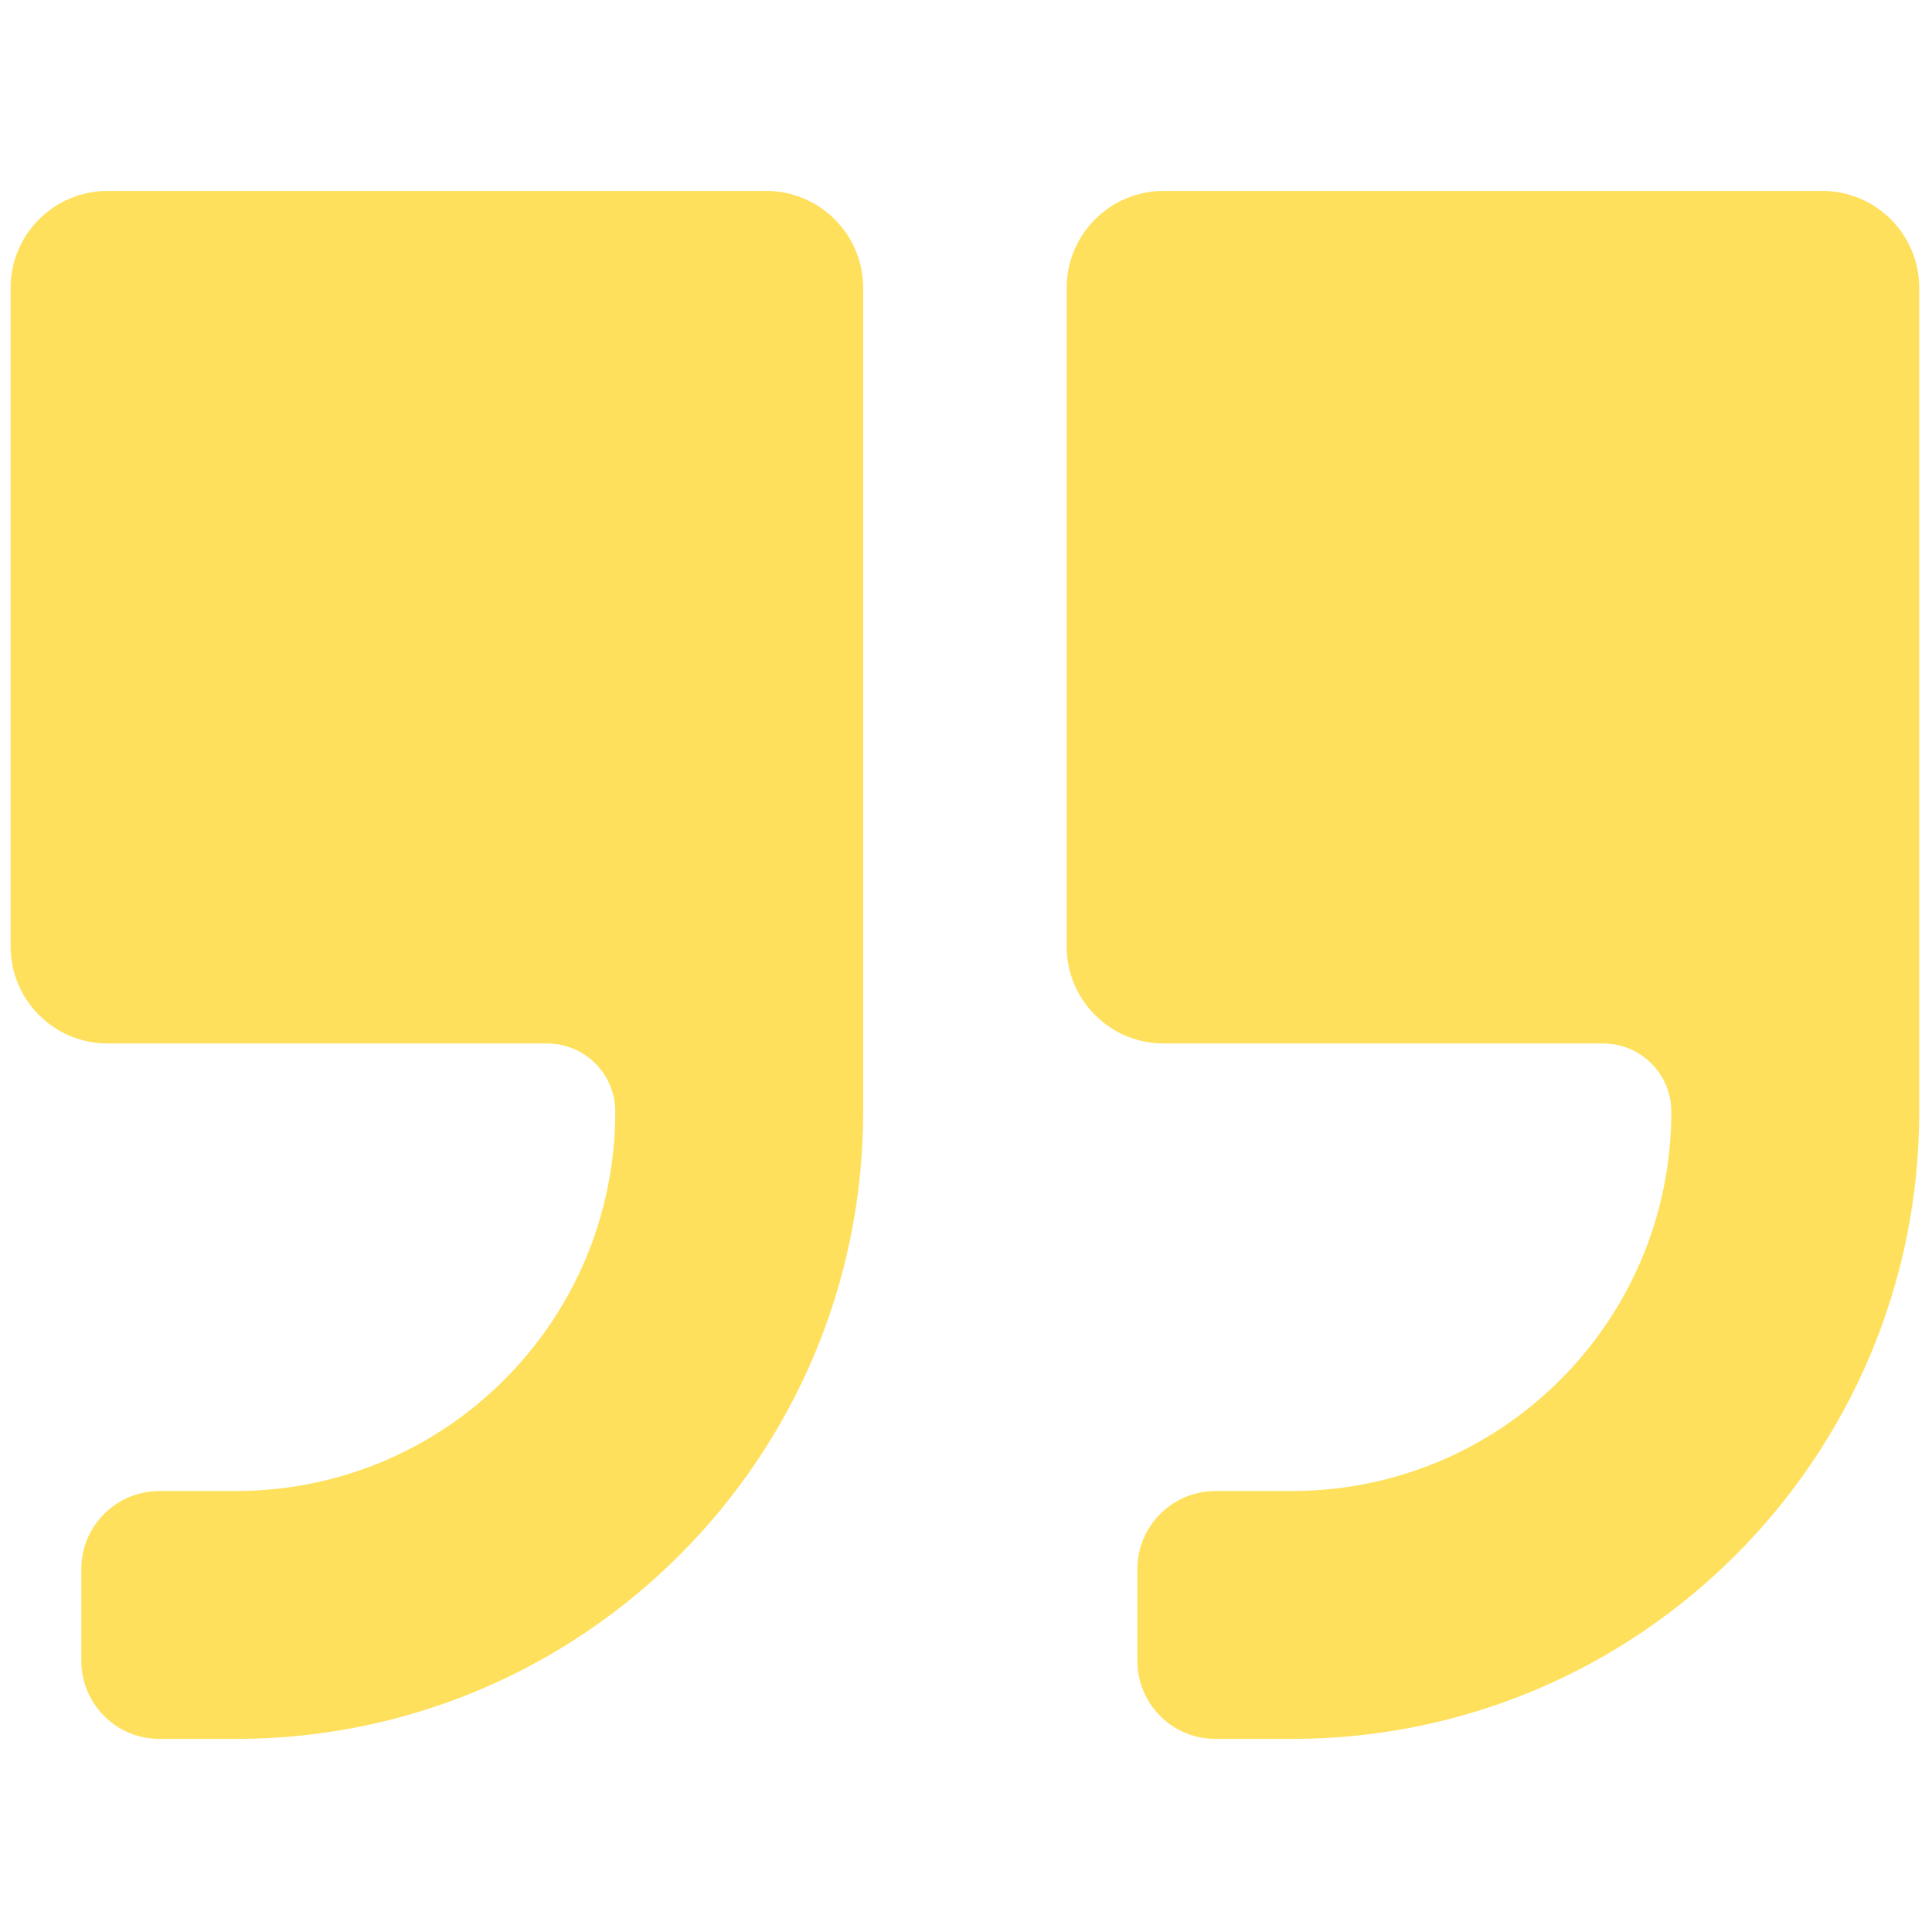
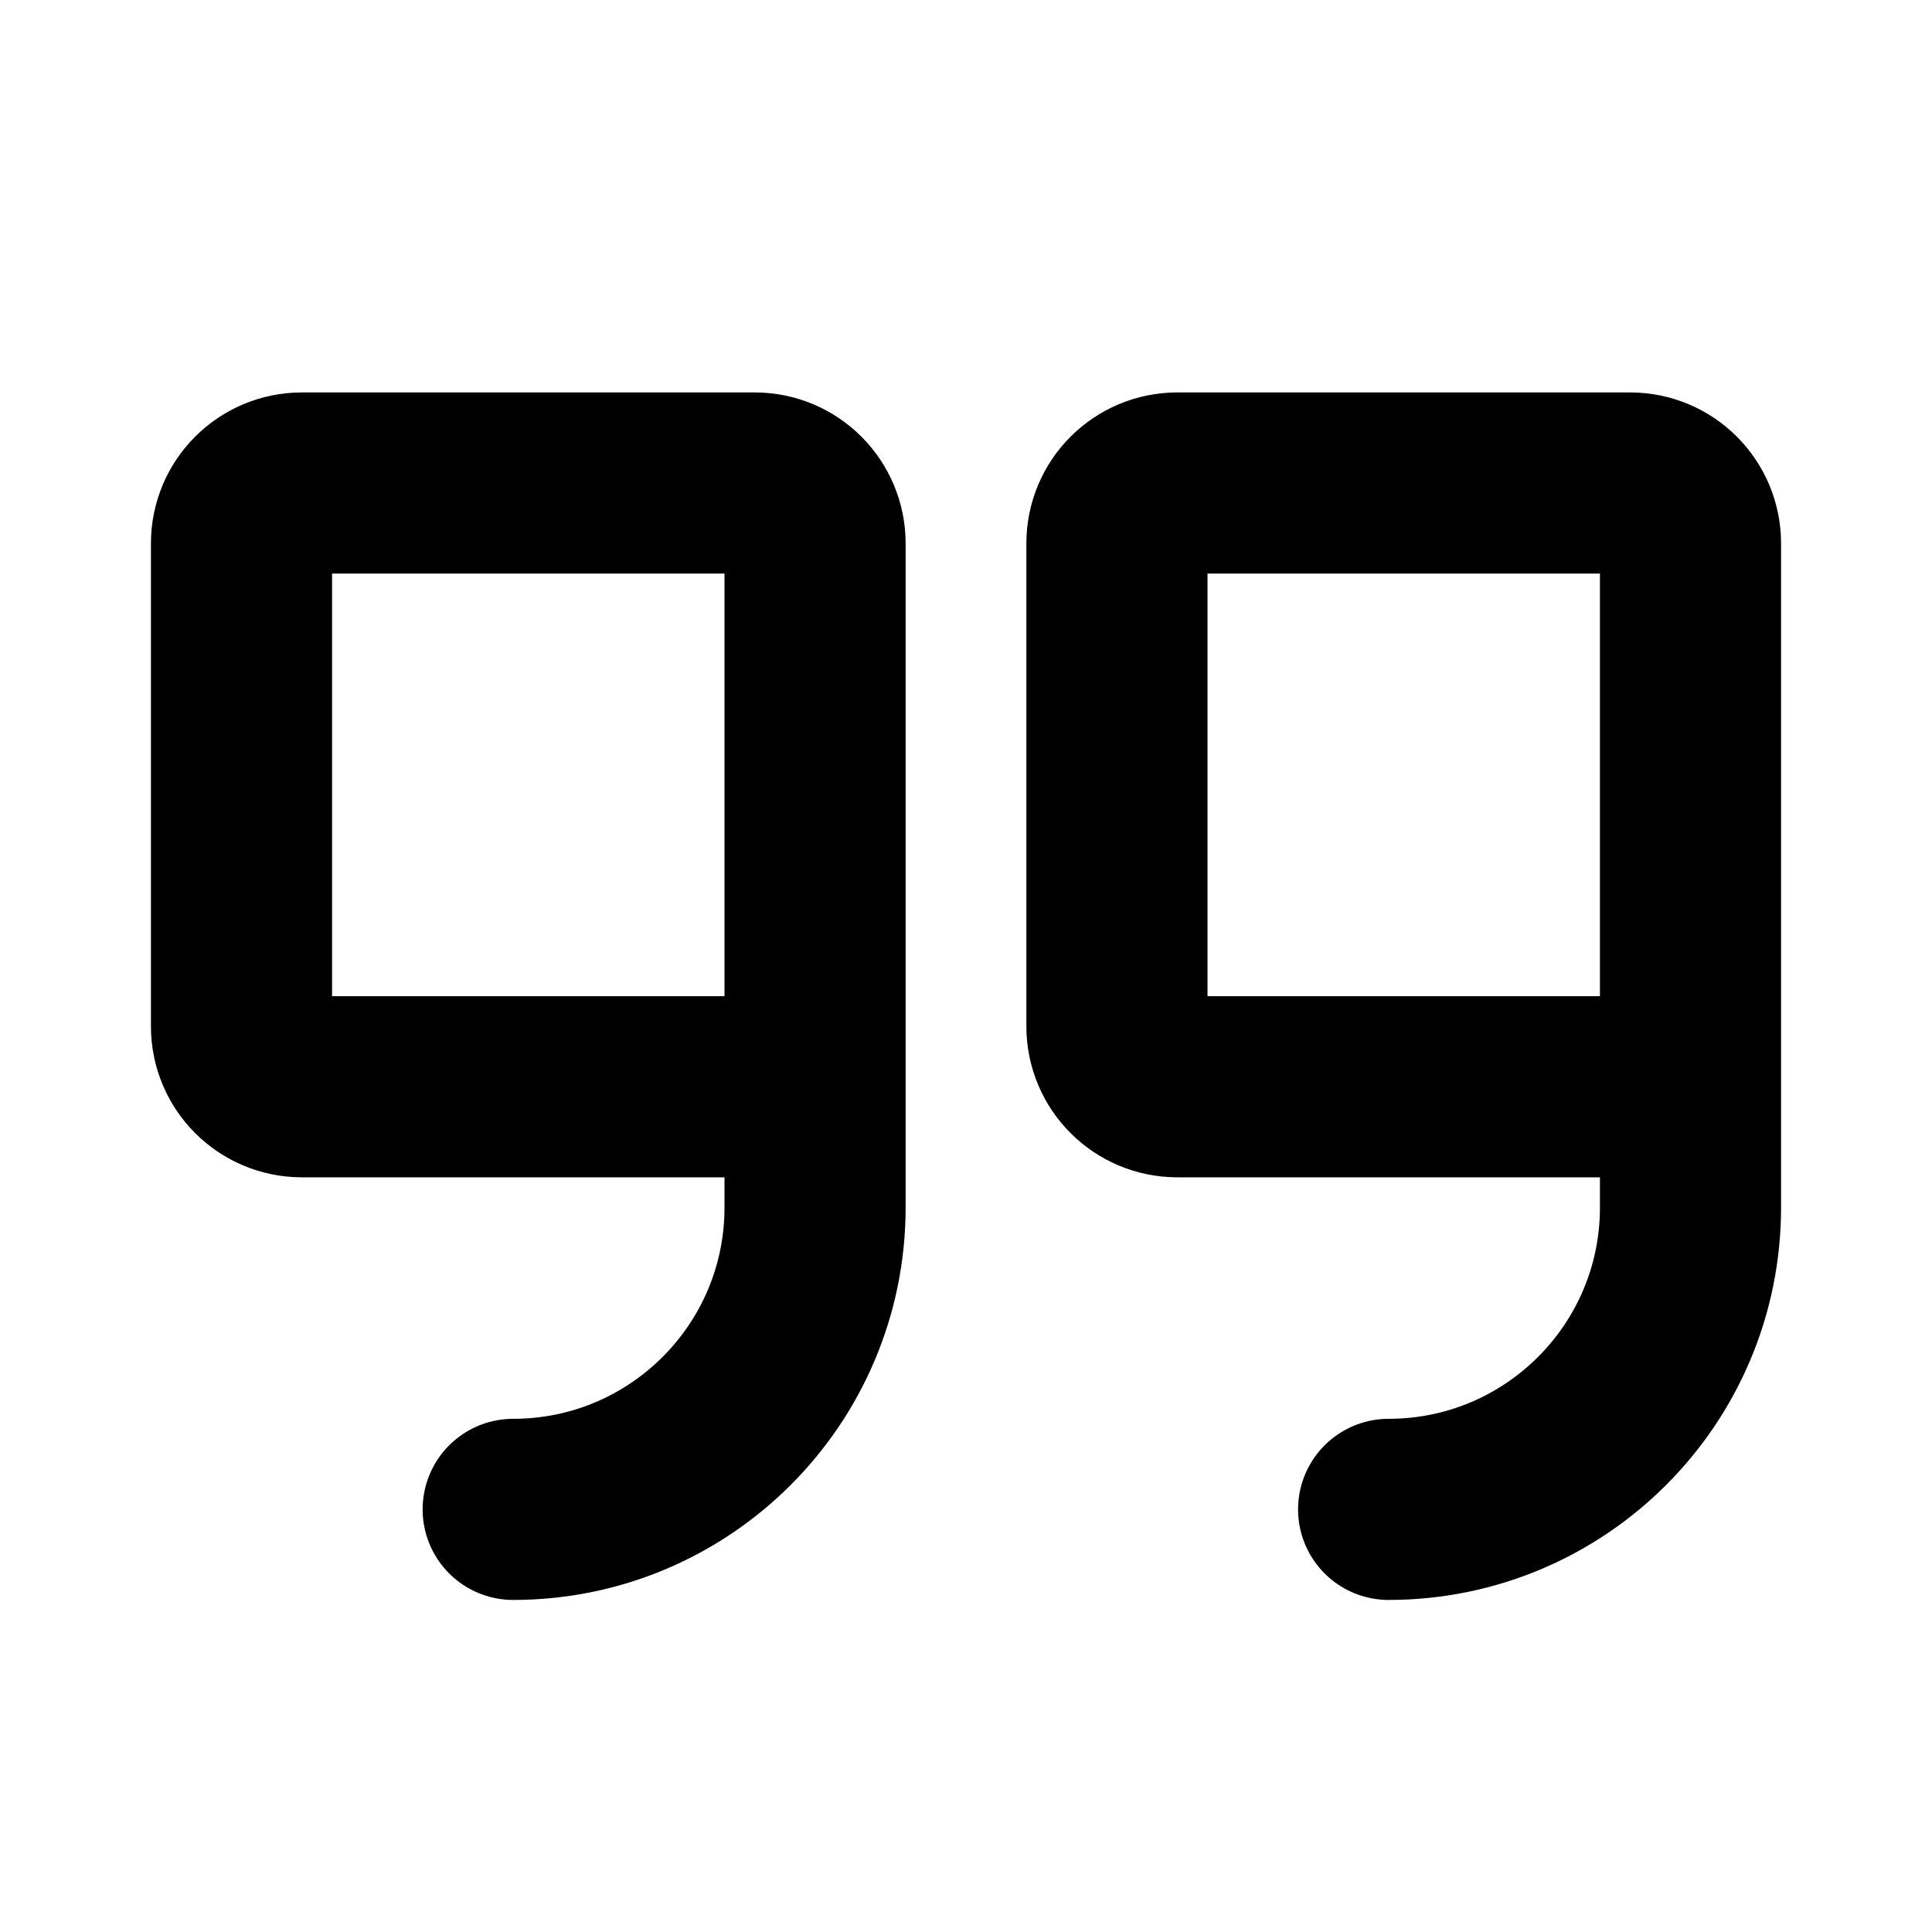
- <svg xmlns="http://www.w3.org/2000/svg" version="1.1" width="256" height="256" viewBox="0 0 256 256" xml:space="preserve">
-   <defs>
- </defs>
-   <g style="stroke: none; stroke-width: 0; stroke-dasharray: none; stroke-linecap: butt; stroke-linejoin: miter; stroke-miterlimit: 10; fill: none; fill-rule: nonzero; opacity: 1;" transform="translate(1.406593 1.406593) scale(2.81 2.81)">
-     <path d="M 0 13.077 V 44.13 c 0 2.526 2.048 4.575 4.575 4.575 h 20.723 c 1.775 0 3.214 1.439 3.214 3.214 v 0 c 0 9.88 -8.009 17.889 -17.889 17.889 H 7.016 c -2.034 0 -3.683 1.649 -3.683 3.683 v 4.324 c 0 2.034 1.649 3.683 3.683 3.683 h 3.606 c 16.337 0 29.58 -13.243 29.58 -29.58 v -3.214 V 38.027 v -24.95 c 0 -2.526 -2.048 -4.575 -4.575 -4.575 H 4.575 C 2.048 8.502 0 10.55 0 13.077 z" style="stroke: none; stroke-width: 1; stroke-dasharray: none; stroke-linecap: butt; stroke-linejoin: miter; stroke-miterlimit: 10; fill: rgb(255,224,92); fill-rule: nonzero; opacity: 1;" transform=" matrix(1 0 0 1 0 0) " stroke-linecap="round" />
-     <path d="M 49.798 13.077 V 44.13 c 0 2.526 2.048 4.575 4.575 4.575 h 20.723 c 1.775 0 3.214 1.439 3.214 3.214 v 0 c 0 9.88 -8.009 17.889 -17.889 17.889 h -3.606 c -2.034 0 -3.683 1.649 -3.683 3.683 v 4.324 c 0 2.034 1.649 3.683 3.683 3.683 h 3.606 c 16.337 0 29.58 -13.243 29.58 -29.58 v -3.214 V 38.027 v -24.95 c 0 -2.526 -2.048 -4.575 -4.575 -4.575 H 54.372 C 51.846 8.502 49.798 10.55 49.798 13.077 z" style="stroke: none; stroke-width: 1; stroke-dasharray: none; stroke-linecap: butt; stroke-linejoin: miter; stroke-miterlimit: 10; fill: rgb(255,224,92); fill-rule: nonzero; opacity: 1;" transform=" matrix(1 0 0 1 0 0) " stroke-linecap="round" />
-   </g>
+ <svg xmlns="http://www.w3.org/2000/svg" viewBox="0 0 256 256">
+   <rect width="256" height="256" fill="none" />
+   <path d="M108,144H40a8,8,0,0,1-8-8V72a8,8,0,0,1,8-8h60a8,8,0,0,1,8,8v88a40,40,0,0,1-40,40" fill="none" stroke="#000" stroke-linecap="round" stroke-linejoin="round" stroke-width="24" />
+   <path d="M224,144H156a8,8,0,0,1-8-8V72a8,8,0,0,1,8-8h60a8,8,0,0,1,8,8v88a40,40,0,0,1-40,40" fill="none" stroke="#000" stroke-linecap="round" stroke-linejoin="round" stroke-width="24" />
</svg>
